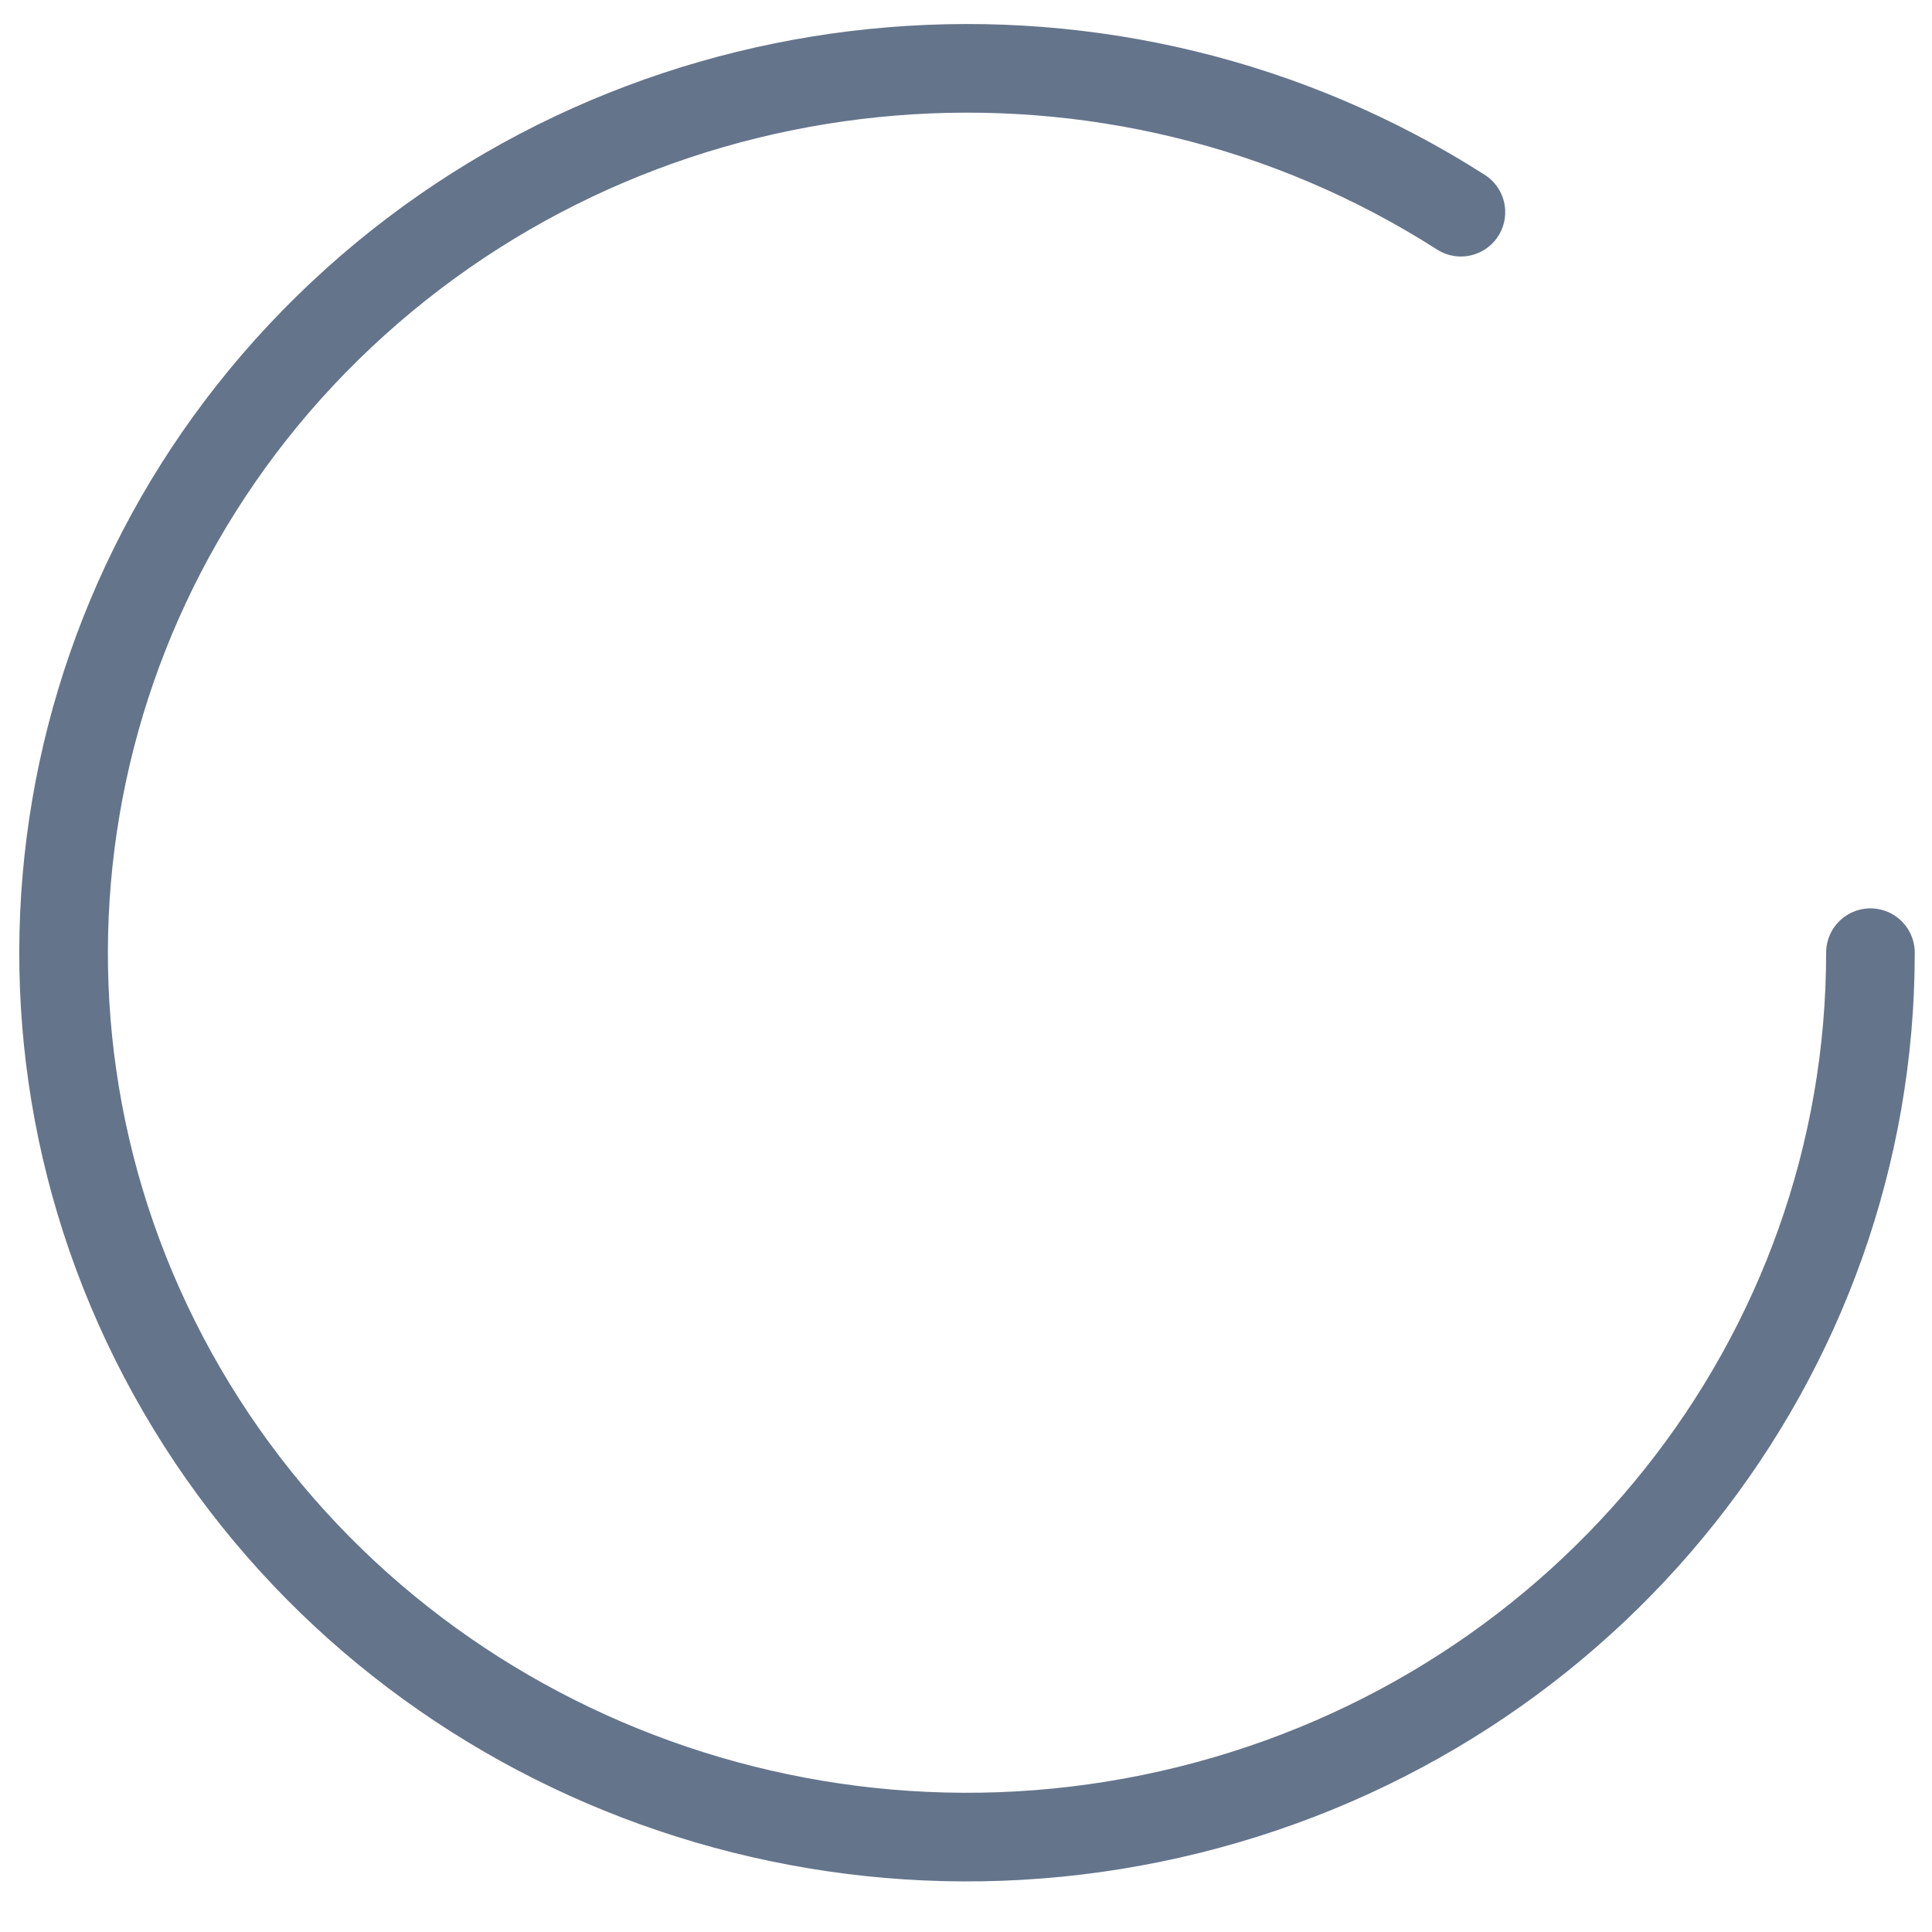
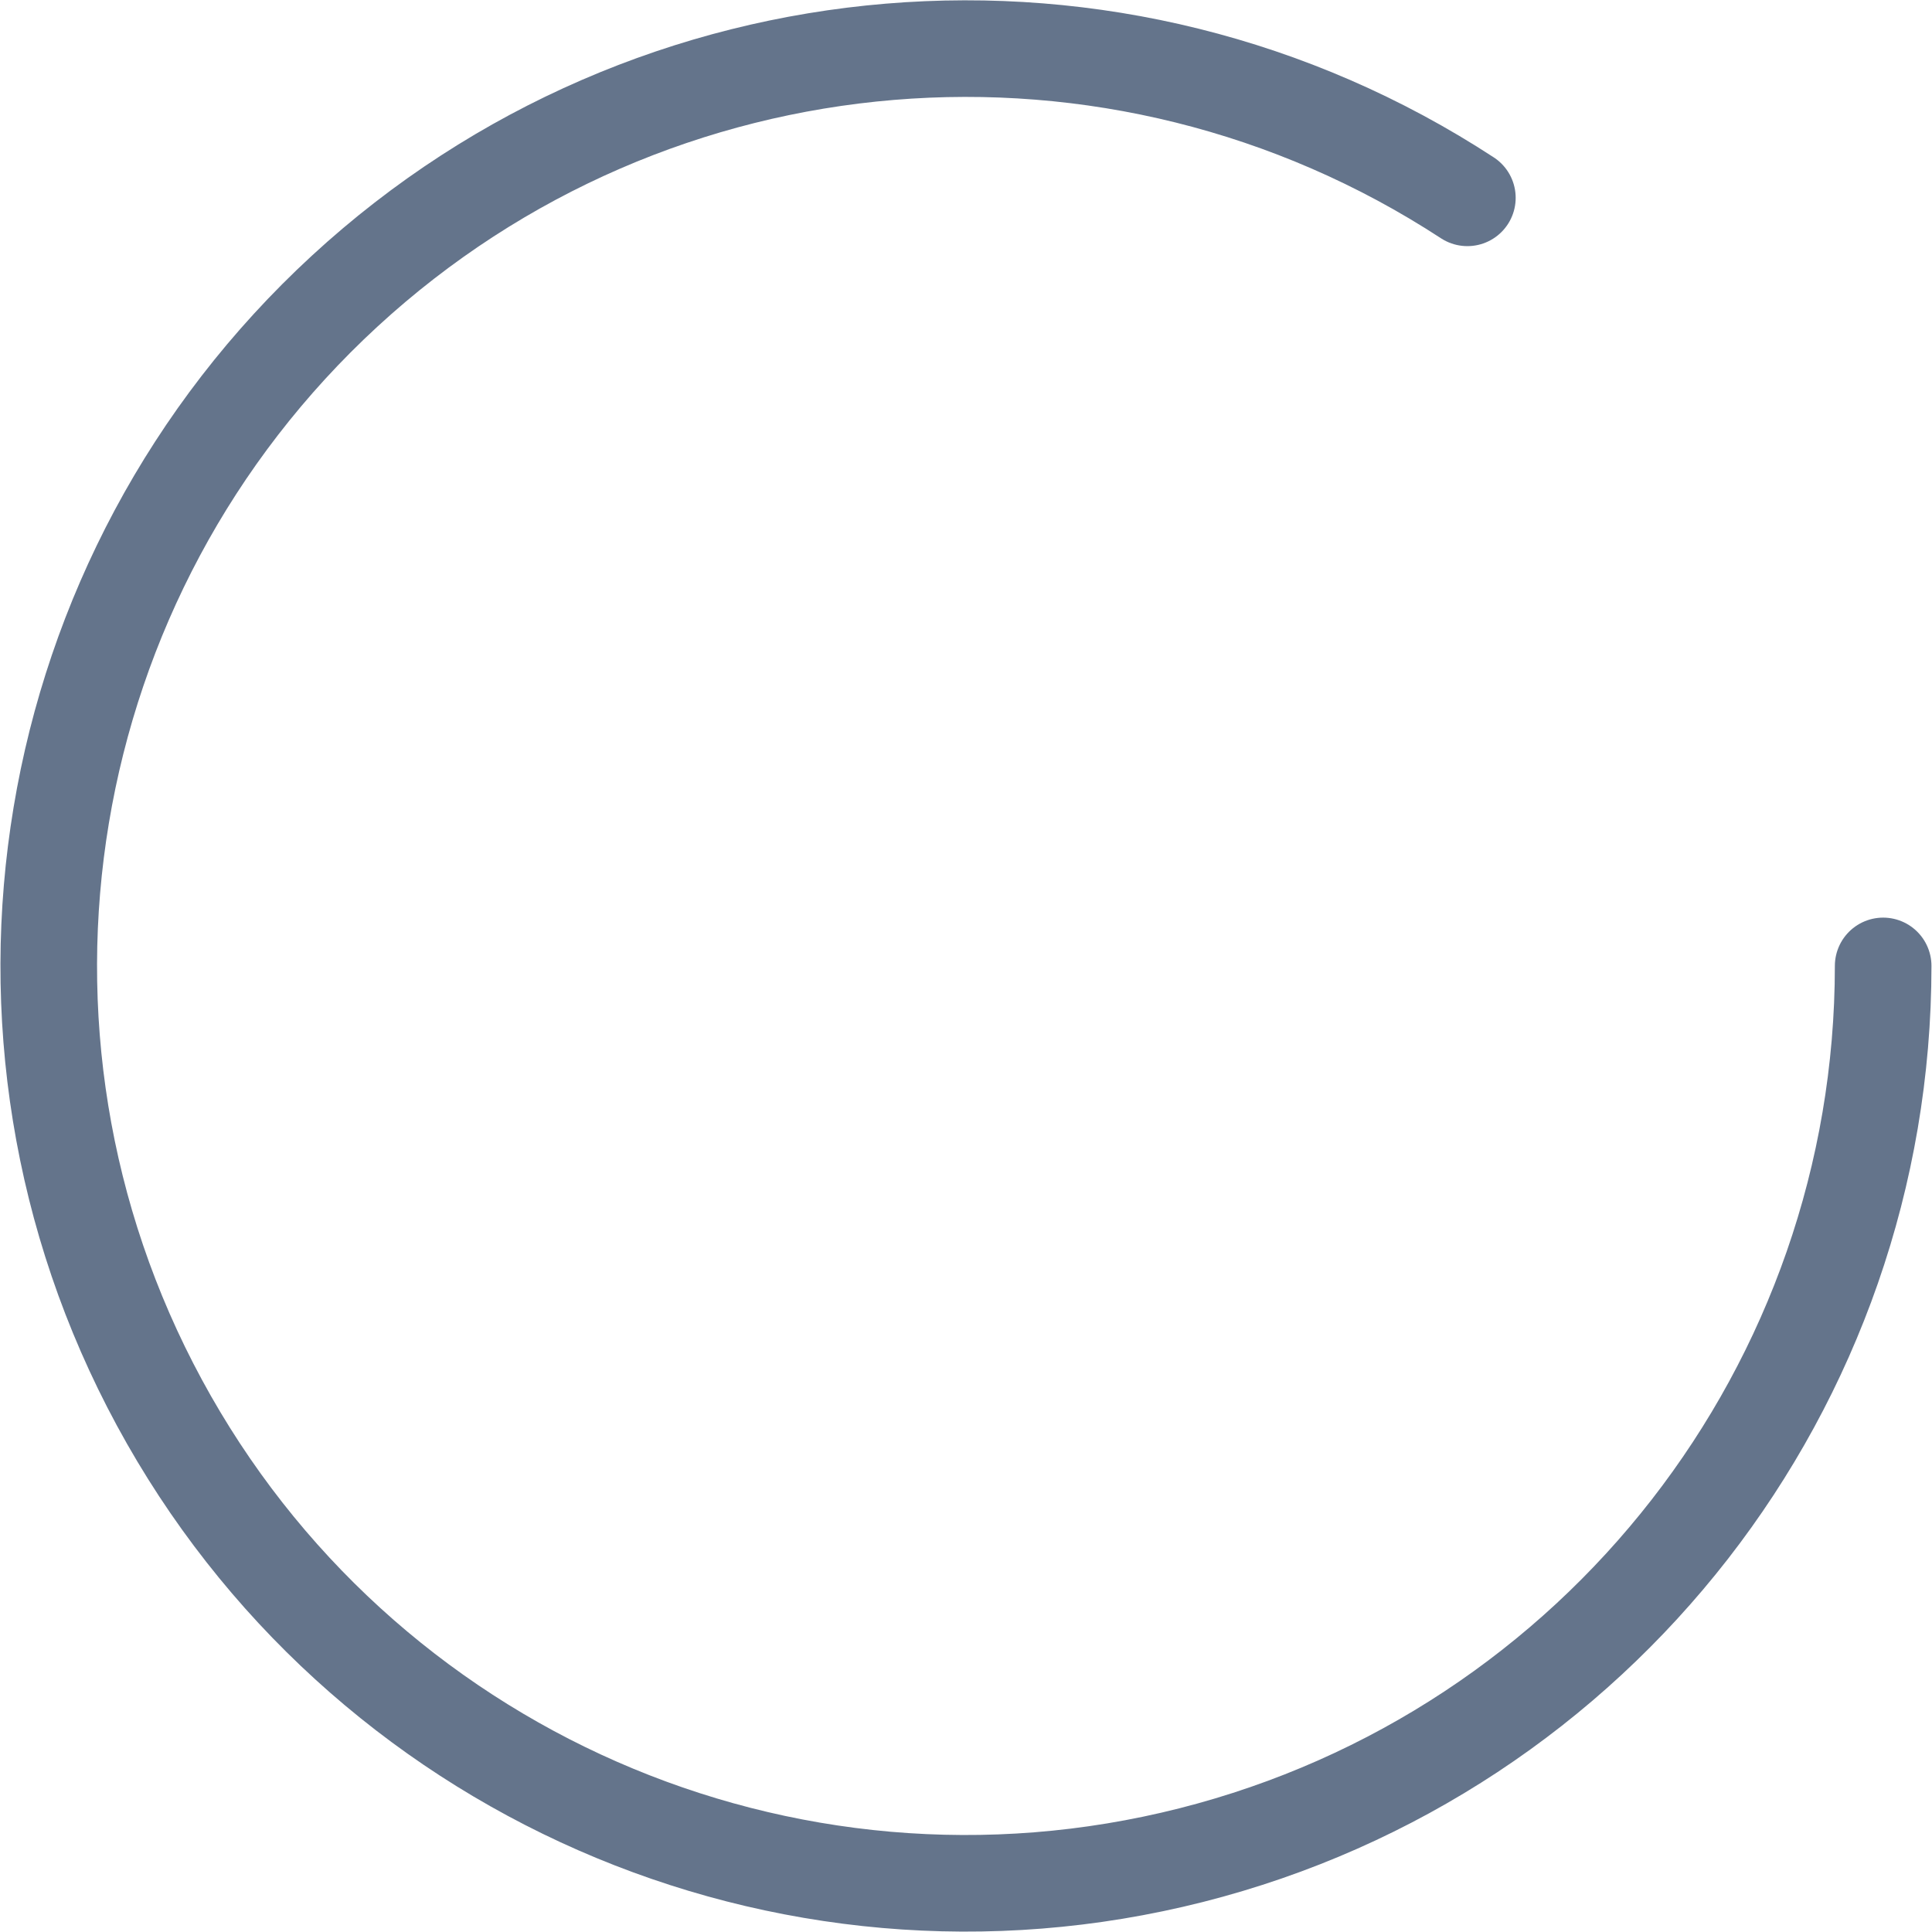
<svg xmlns="http://www.w3.org/2000/svg" width="755.906" height="755.906" viewBox="0 0 200 200" version="1.1" id="svg5">
  <defs id="defs2">
    <marker style="overflow:visible" id="Arrow1Lstart" refX="0.0" refY="0.0" orient="auto">
      <path transform="scale(0.8) translate(12.5,0)" style="fill-rule:evenodd;fill:context-stroke;stroke:context-stroke;stroke-width:1.0pt" d="M 0.0,0.0 L 5.0,-5.0 L -12.5,0.0 L 5.0,5.0 L 0.0,0.0 z " id="path1656" />
    </marker>
  </defs>
  <g id="layer1">
-     <path id="path846" style="opacity:1;fill:none;stroke:#64748b;stroke-width:9.174;stroke-linecap:round;stop-color:#000000;stroke-opacity:1" d="m 193.628,98.621 c 0,41.901 -29.061,78.453 -70.555,88.743 C 81.579,197.653 38.244,179.053 17.865,142.205 -2.514,105.358 5.264,59.671 36.75,31.284 68.235,2.898 115.389,-0.941 151.232,21.965" />
+     <path id="path3010" style="opacity:1;fill:none;stroke:#64748b;stroke-width:10;stroke-linecap:round;stop-color:#000000" d="m 194.944,99.992 c 0,43.463 -29.504,81.378 -71.631,92.051 C 81.186,202.717 37.191,183.423 16.501,145.201 -4.189,106.98 3.708,59.589 35.674,30.144 67.639,0.7 115.513,-3.281 151.902,20.479" />
  </g>
</svg>
